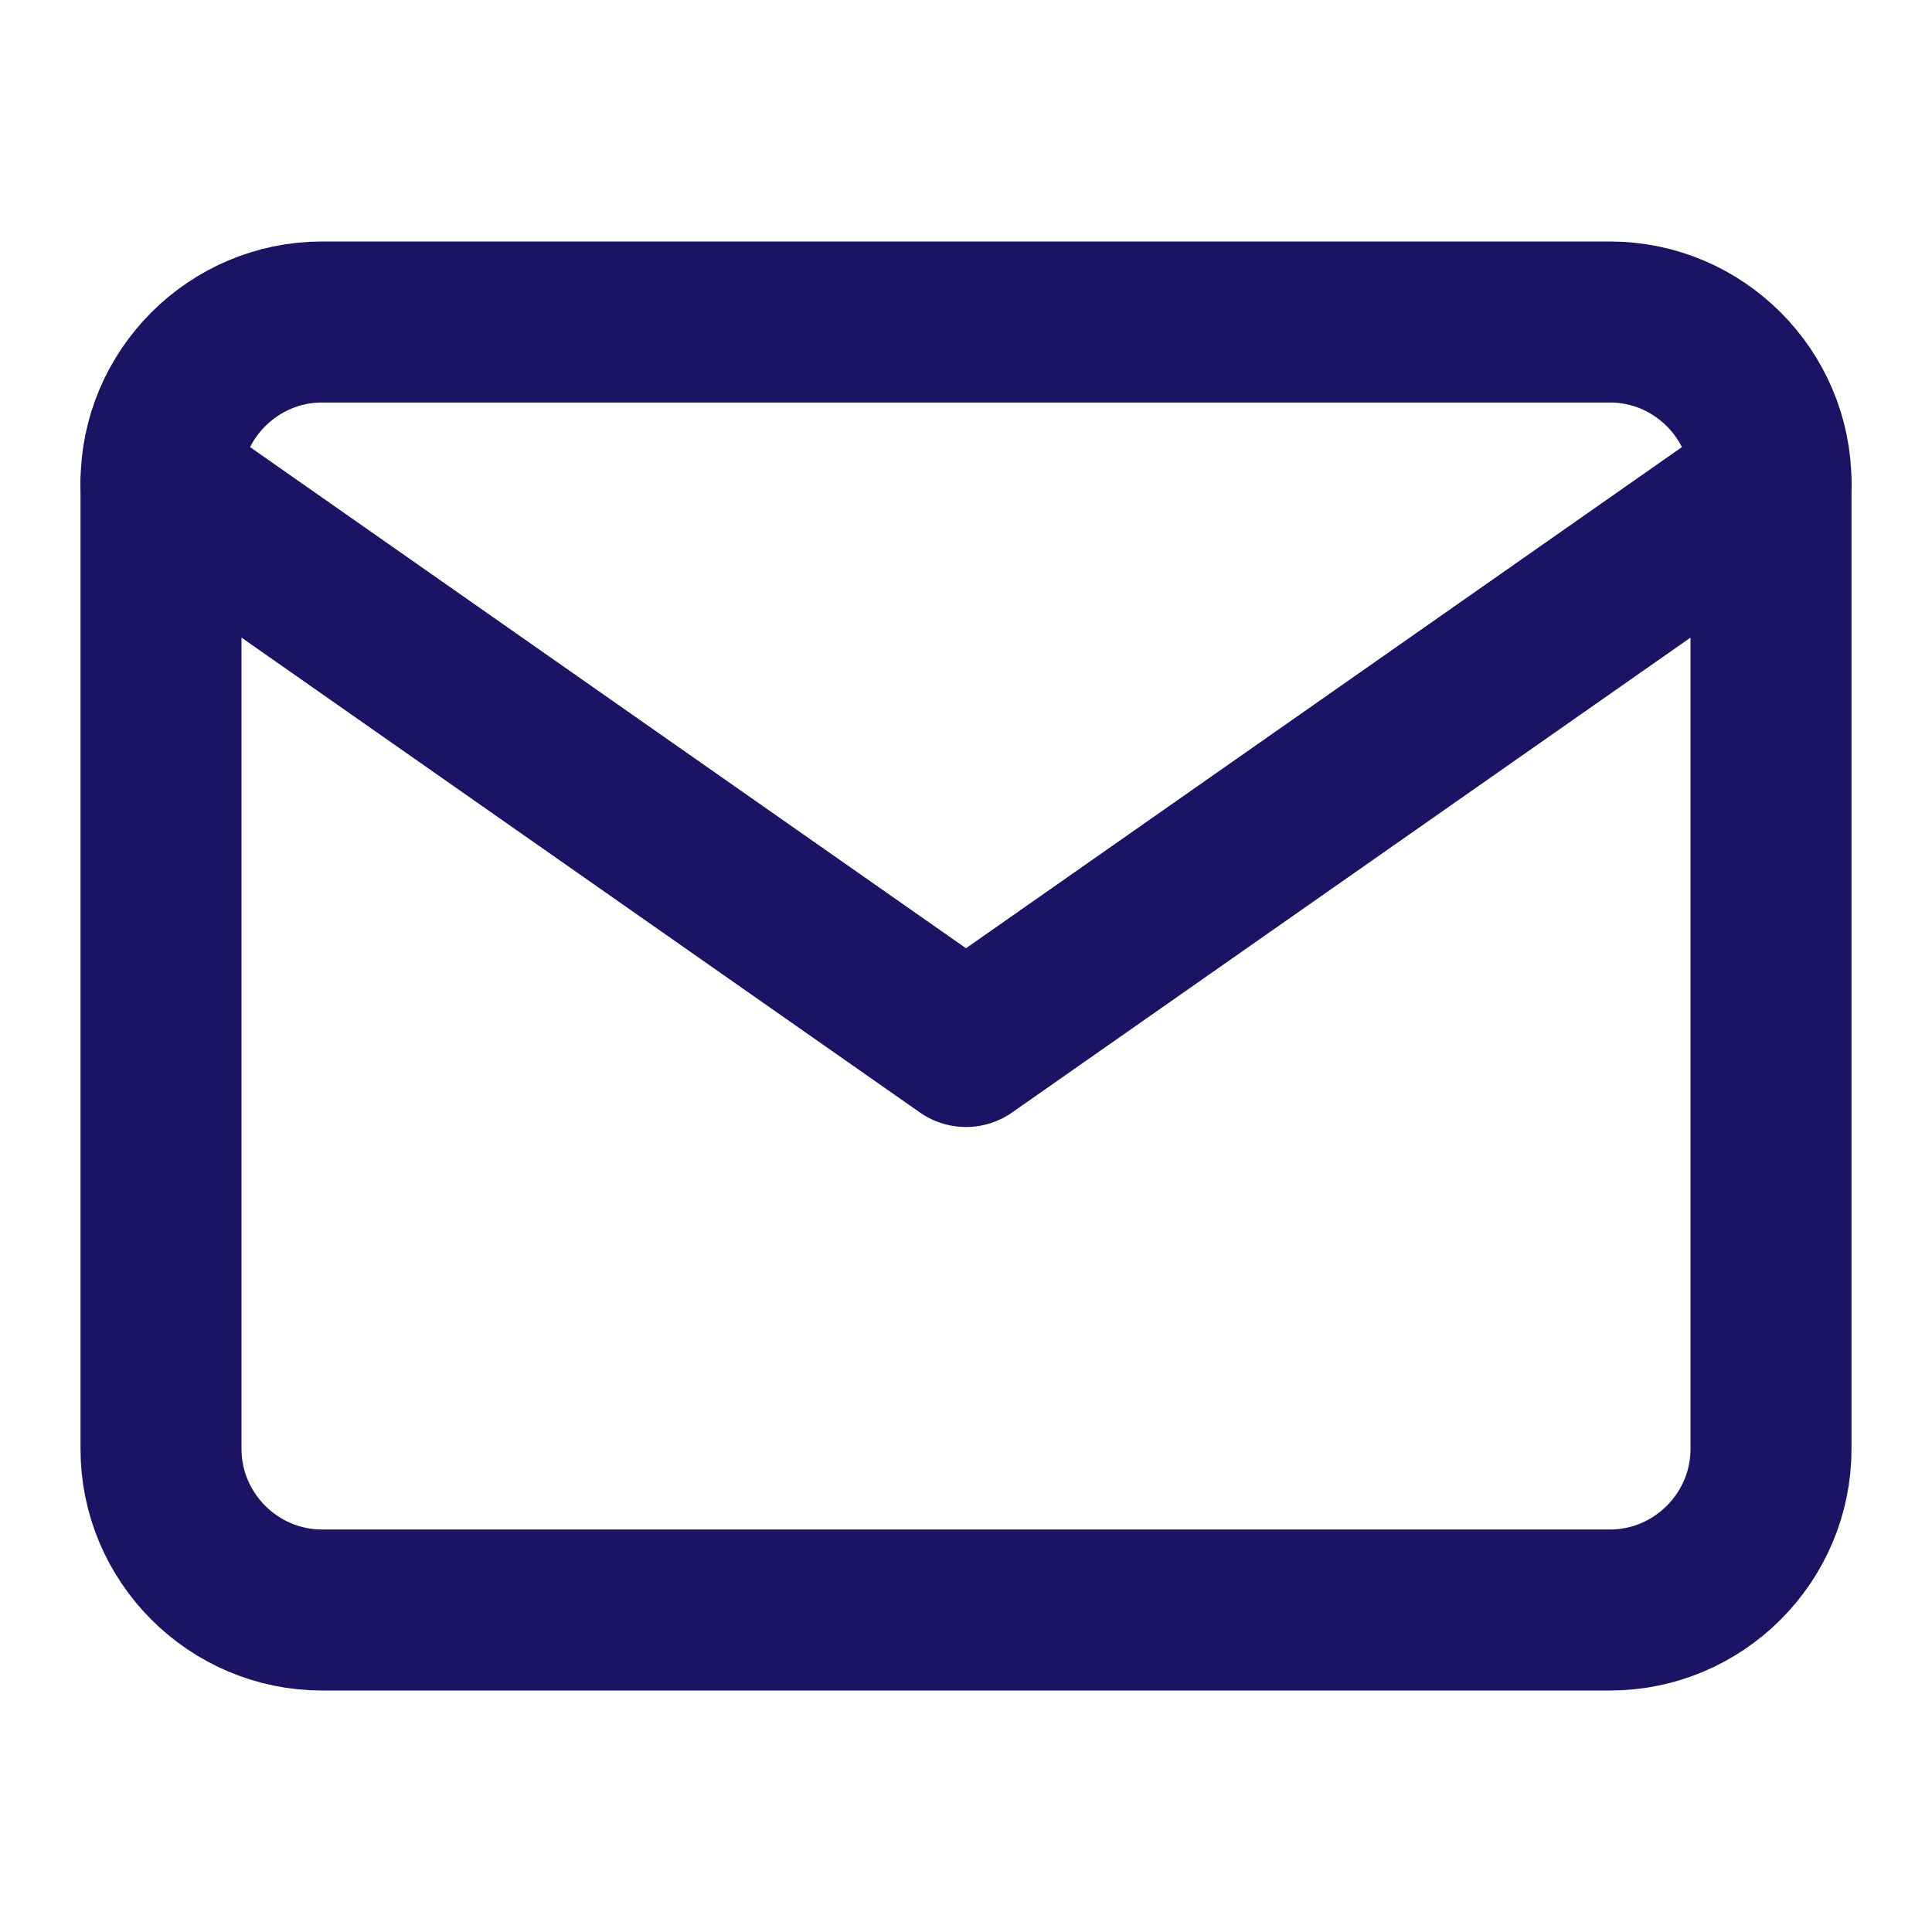
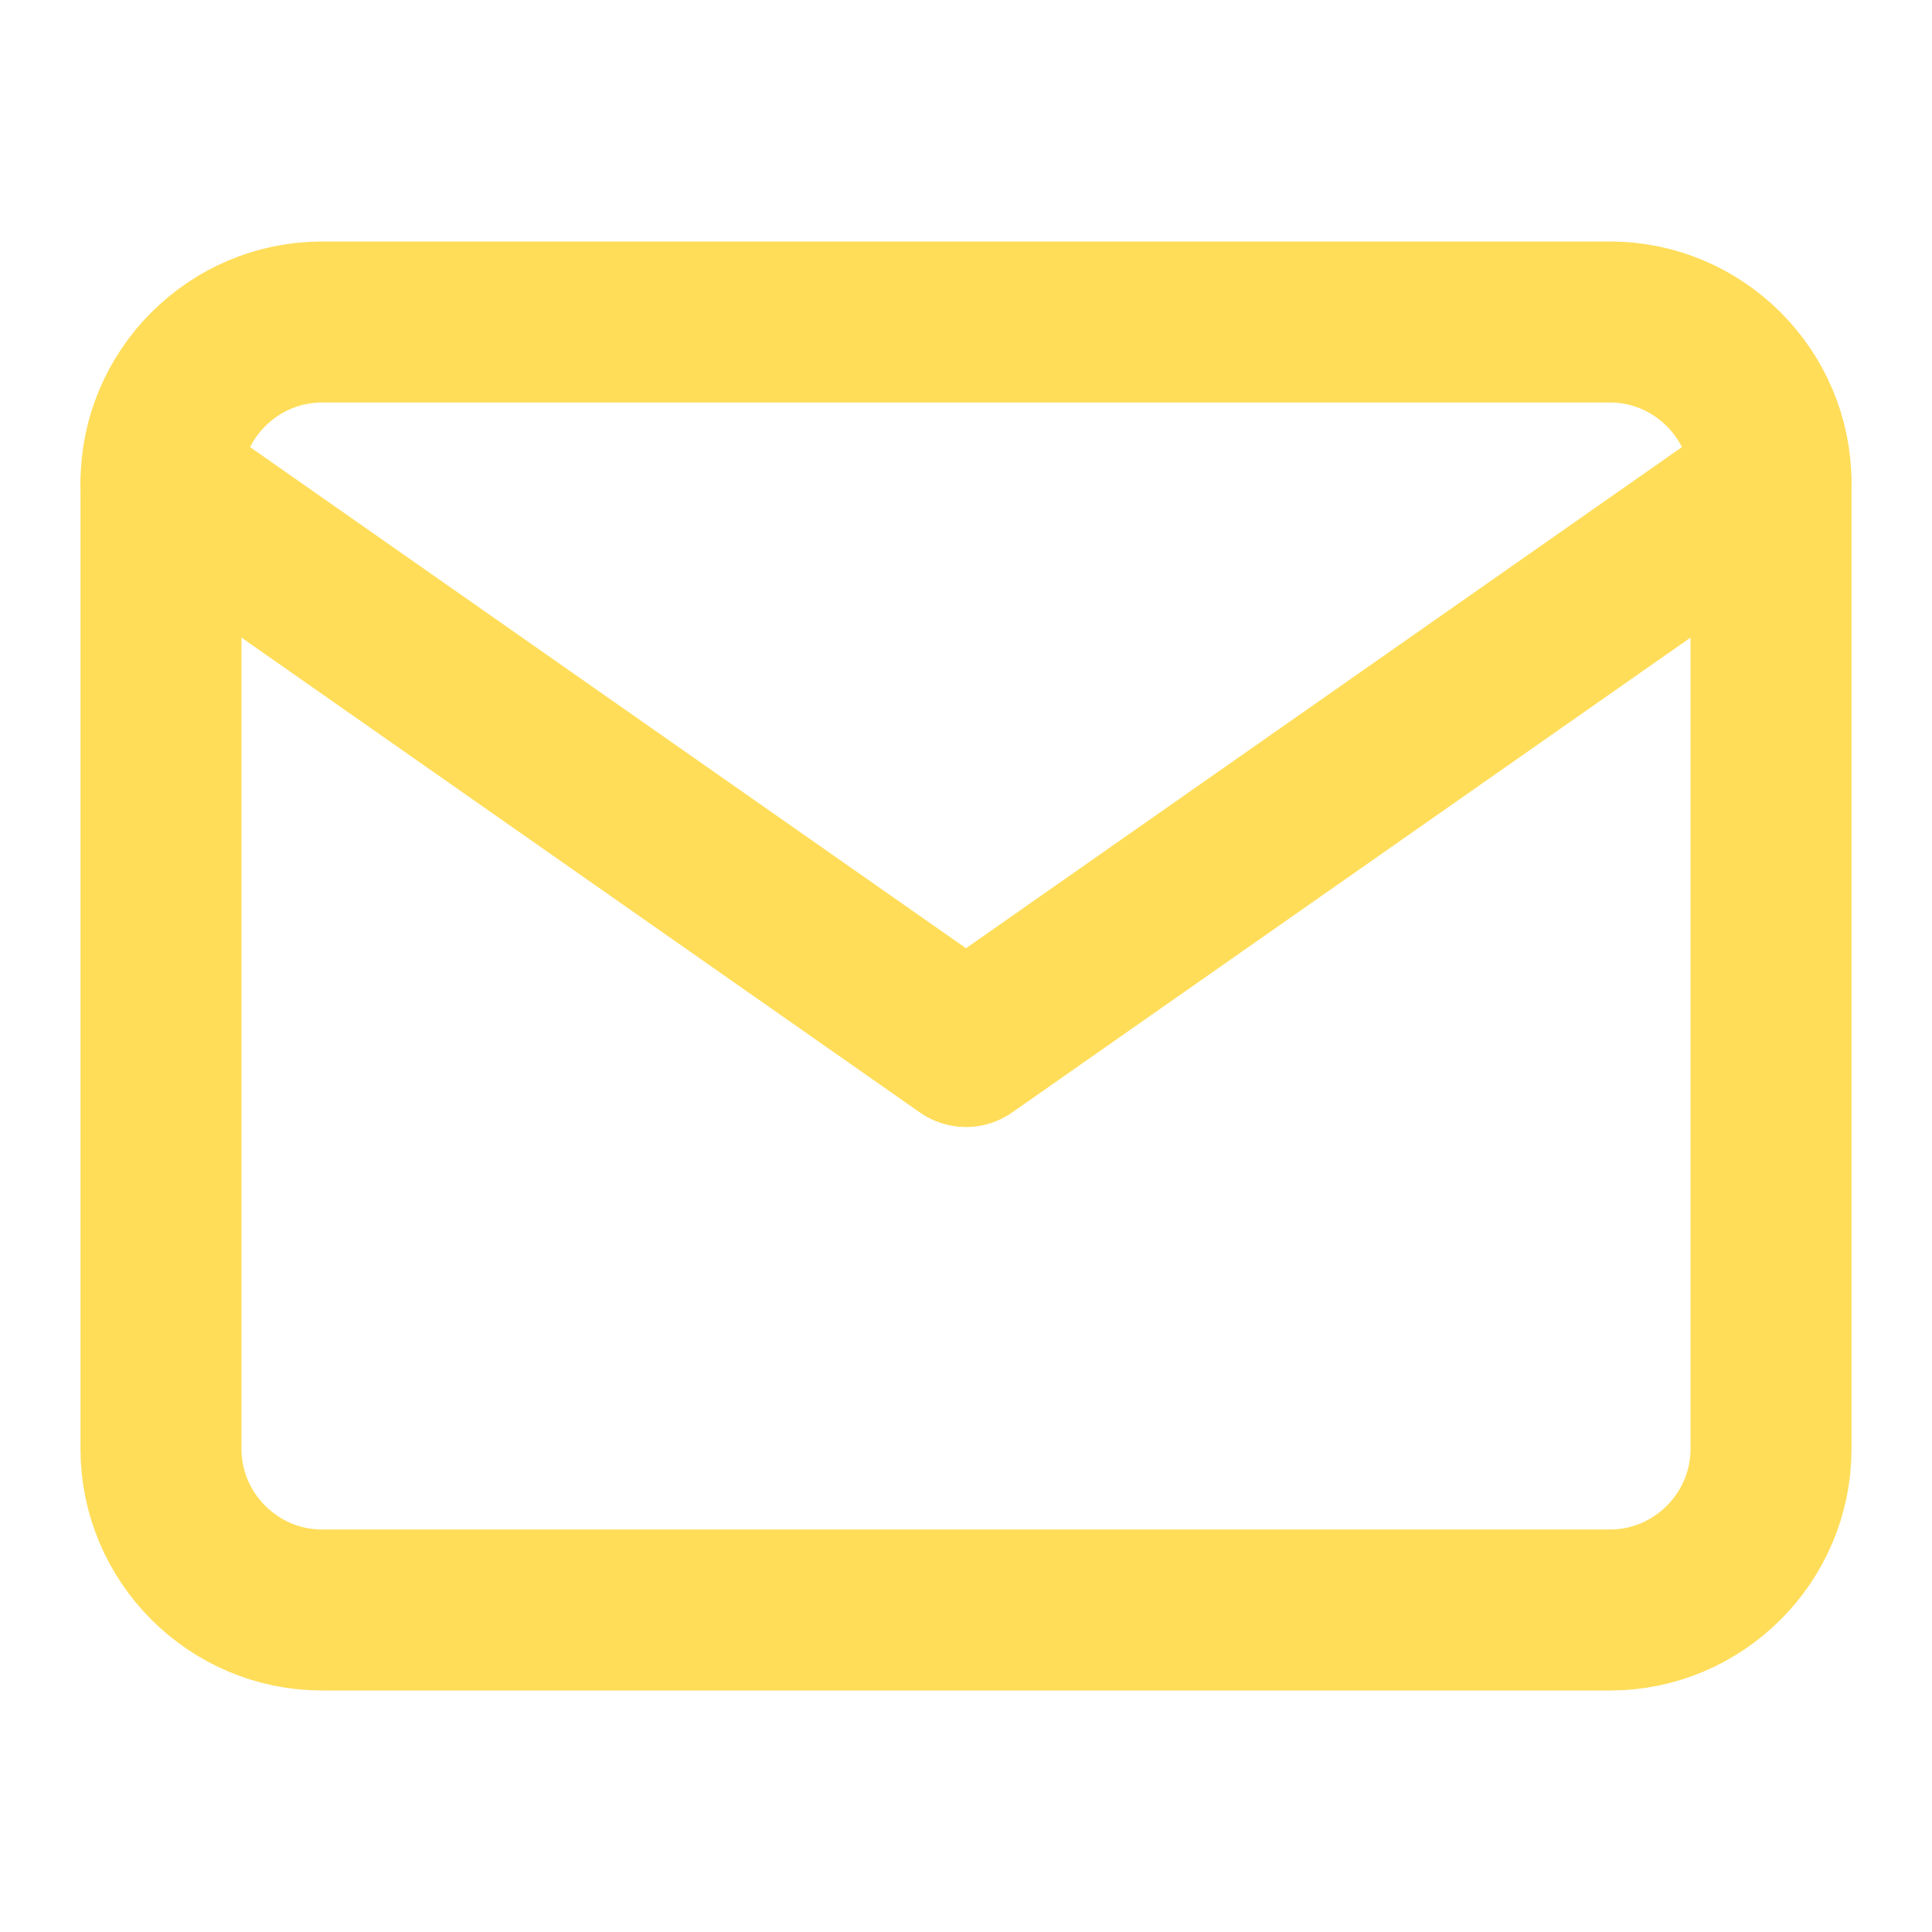
- <svg xmlns="http://www.w3.org/2000/svg" width="24" height="24" viewBox="0 0 24 24" fill="none" stroke="#1B1464" stroke-width="2" stroke-linecap="round" stroke-linejoin="round" class="feather feather-mail">
+ <svg xmlns="http://www.w3.org/2000/svg" width="24" height="24" viewBox="0 0 24 24" fill="none" stroke="#ffdd59" stroke-width="2" stroke-linecap="round" stroke-linejoin="round" class="feather feather-mail">
  <path d="M4 4h16c1.1 0 2 .9 2 2v12c0 1.1-.9 2-2 2H4c-1.1 0-2-.9-2-2V6c0-1.1.9-2 2-2z" />
  <polyline points="22,6 12,13 2,6" />
</svg>
